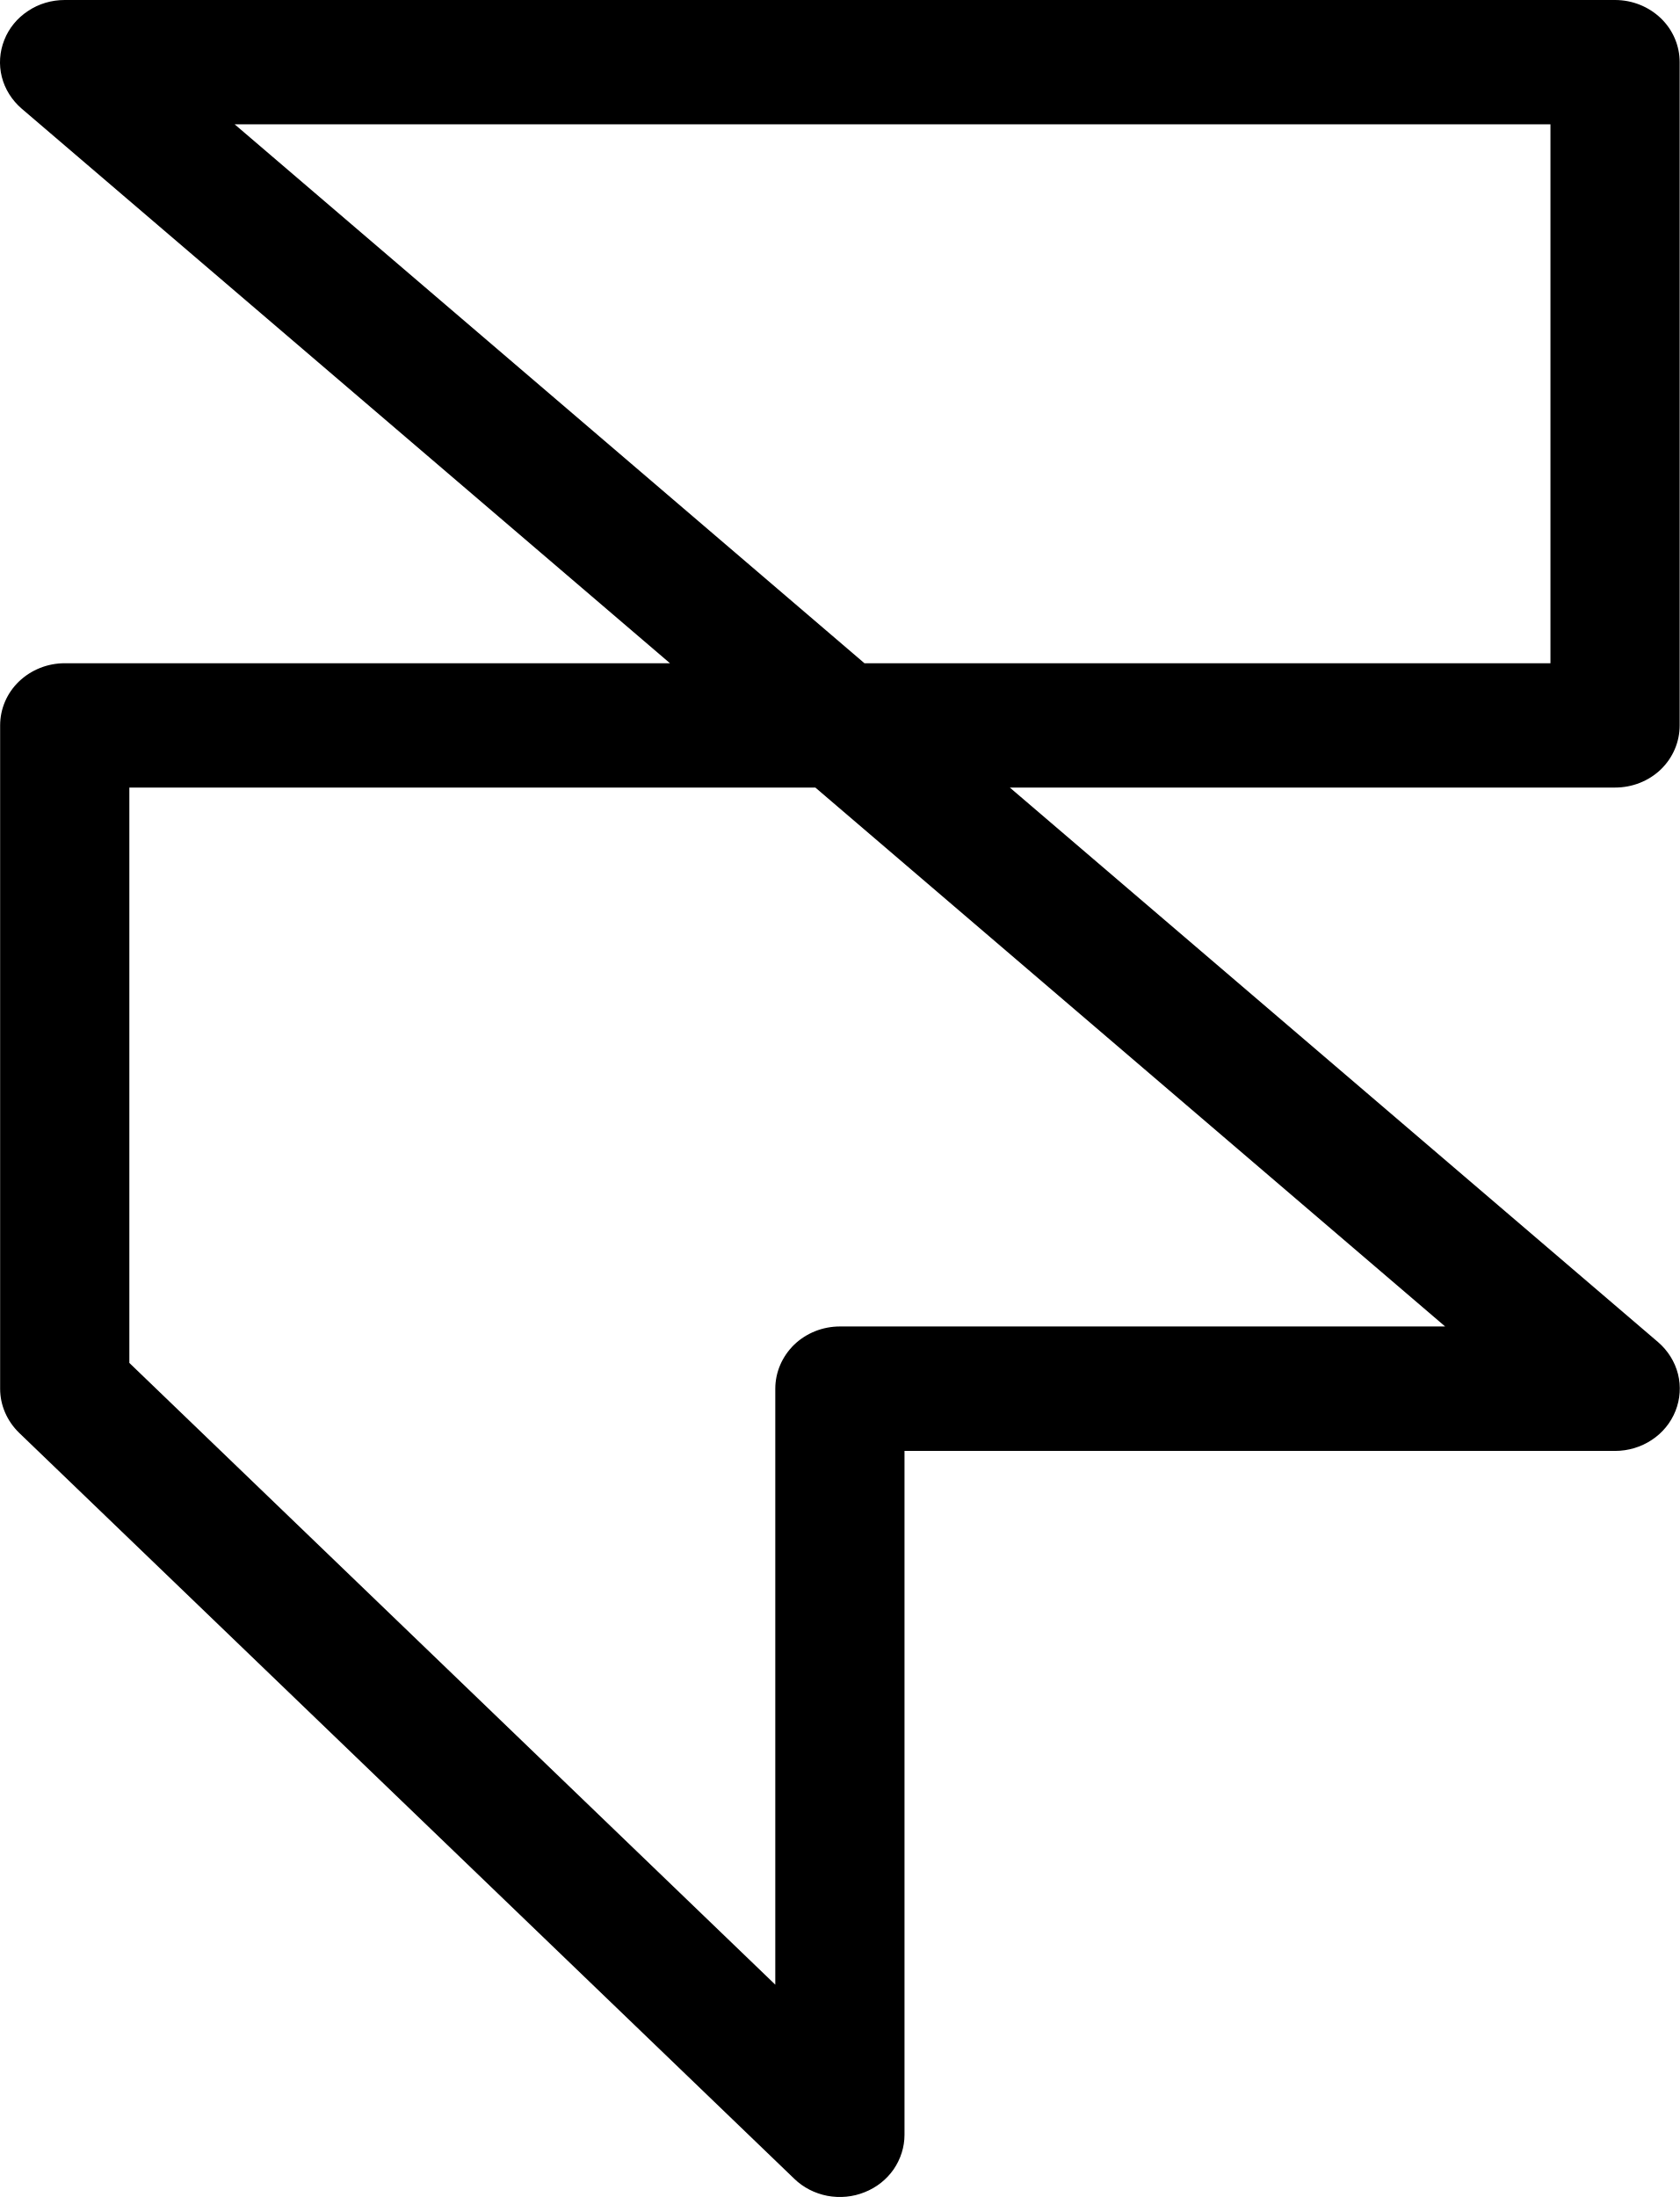
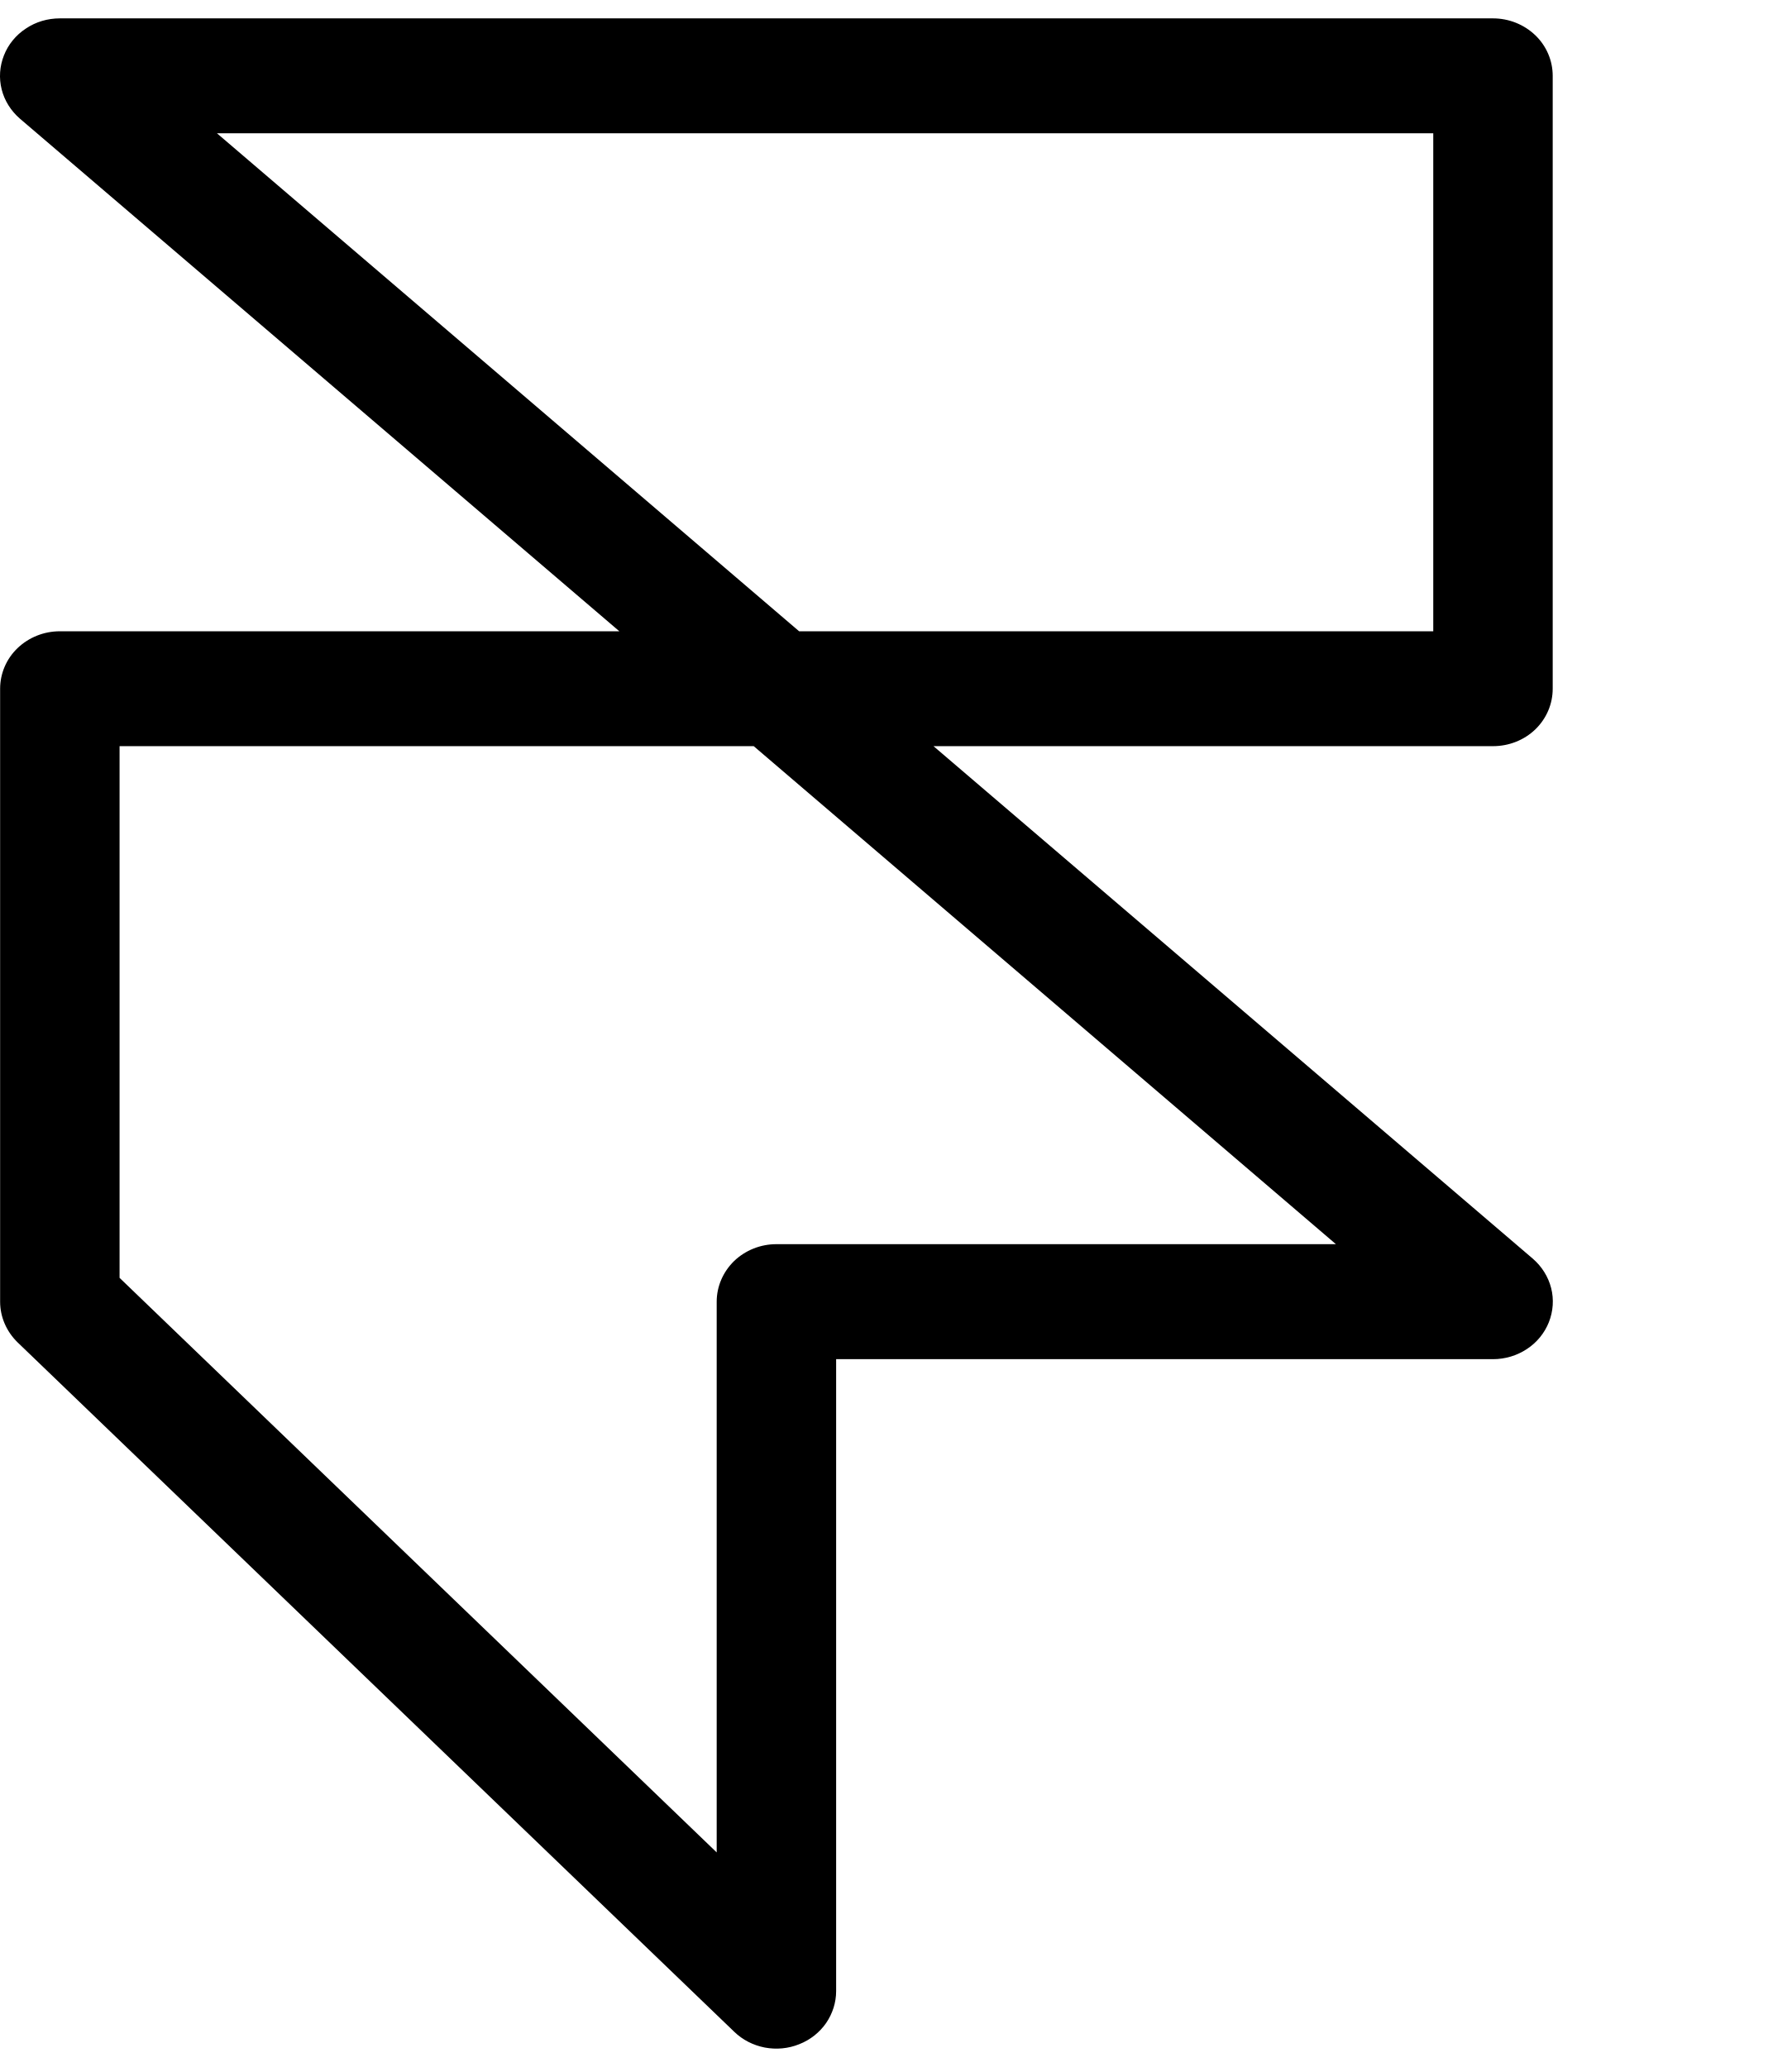
- <svg xmlns="http://www.w3.org/2000/svg" width="13" height="17" viewBox="0 0 13 17" fill="none">
-   <path d="M12.999 5.613V0.481C12.999 0.354 12.947 0.231 12.853 0.141C12.759 0.051 12.632 5.19758e-07 12.499 5.19758e-07H0.501C0.399 -0 0.3 0.029 0.217 0.085C0.133 0.14 0.069 0.218 0.033 0.31C-0.003 0.401 -0.01 0.5 0.014 0.595C0.038 0.69 0.092 0.775 0.167 0.84L5.185 5.132H0.501C0.368 5.132 0.241 5.183 0.147 5.273C0.053 5.363 0.001 5.486 0.001 5.613V10.746C0.001 10.873 0.054 10.995 0.147 11.086L6.147 16.859C6.217 16.927 6.306 16.972 6.403 16.991C6.5 17.009 6.6 17 6.691 16.963C6.783 16.927 6.861 16.865 6.916 16.786C6.97 16.707 7 16.614 7 16.519V11.227H12.499C12.601 11.227 12.7 11.197 12.783 11.142C12.867 11.087 12.931 11.008 12.967 10.917C13.003 10.826 13.01 10.726 12.986 10.632C12.962 10.537 12.908 10.451 12.833 10.386L7.815 6.094H12.499C12.632 6.094 12.759 6.044 12.853 5.954C12.947 5.863 12.999 5.741 12.999 5.613ZM11.184 10.264H6.5C6.367 10.264 6.24 10.315 6.146 10.405C6.053 10.496 6 10.618 6 10.746V15.357L1.001 10.546V6.094H6.31L11.184 10.264ZM11.999 5.132H6.69L1.816 0.962H11.999V5.132Z" fill="black" />
+ <svg xmlns="http://www.w3.org/2000/svg" width="13" height="15" viewBox="0 0 15 17" fill="none">
+   <path d="M12.999 5.613V0.481C12.999 0.354 12.947 0.231 12.853 0.141C12.759 0.051 12.632 5.19758e-07 12.499 5.19758e-07H0.501C0.399 -0 0.3 0.029 0.217 0.085C0.133 0.14 0.069 0.218 0.033 0.31C-0.003 0.401 -0.01 0.5 0.014 0.595C0.038 0.69 0.092 0.775 0.167 0.84L5.185 5.132H0.501C0.368 5.132 0.241 5.183 0.147 5.273C0.053 5.363 0.001 5.486 0.001 5.613V10.746C0.001 10.873 0.054 10.995 0.147 11.086L6.147 16.859C6.217 16.927 6.306 16.972 6.403 16.991C6.5 17.009 6.6 17 6.691 16.963C6.783 16.927 6.861 16.865 6.916 16.786C6.97 16.707 7 16.614 7 16.519V11.227H12.499C12.601 11.227 12.7 11.197 12.783 11.142C12.867 11.087 12.931 11.008 12.967 10.917C13.003 10.826 13.01 10.726 12.986 10.632C12.962 10.537 12.908 10.451 12.833 10.386L7.815 6.094H12.499C12.632 6.094 12.759 6.044 12.853 5.954C12.947 5.863 12.999 5.741 12.999 5.613ZM11.184 10.264H6.5C6.367 10.264 6.24 10.315 6.146 10.405C6.053 10.496 6 10.618 6 10.746V15.357L1.001 10.546V6.094H6.31L11.184 10.264ZM11.999 5.132H6.69L1.816 0.962H11.999V5.132Z" fill="CurrentColor" />
</svg>
